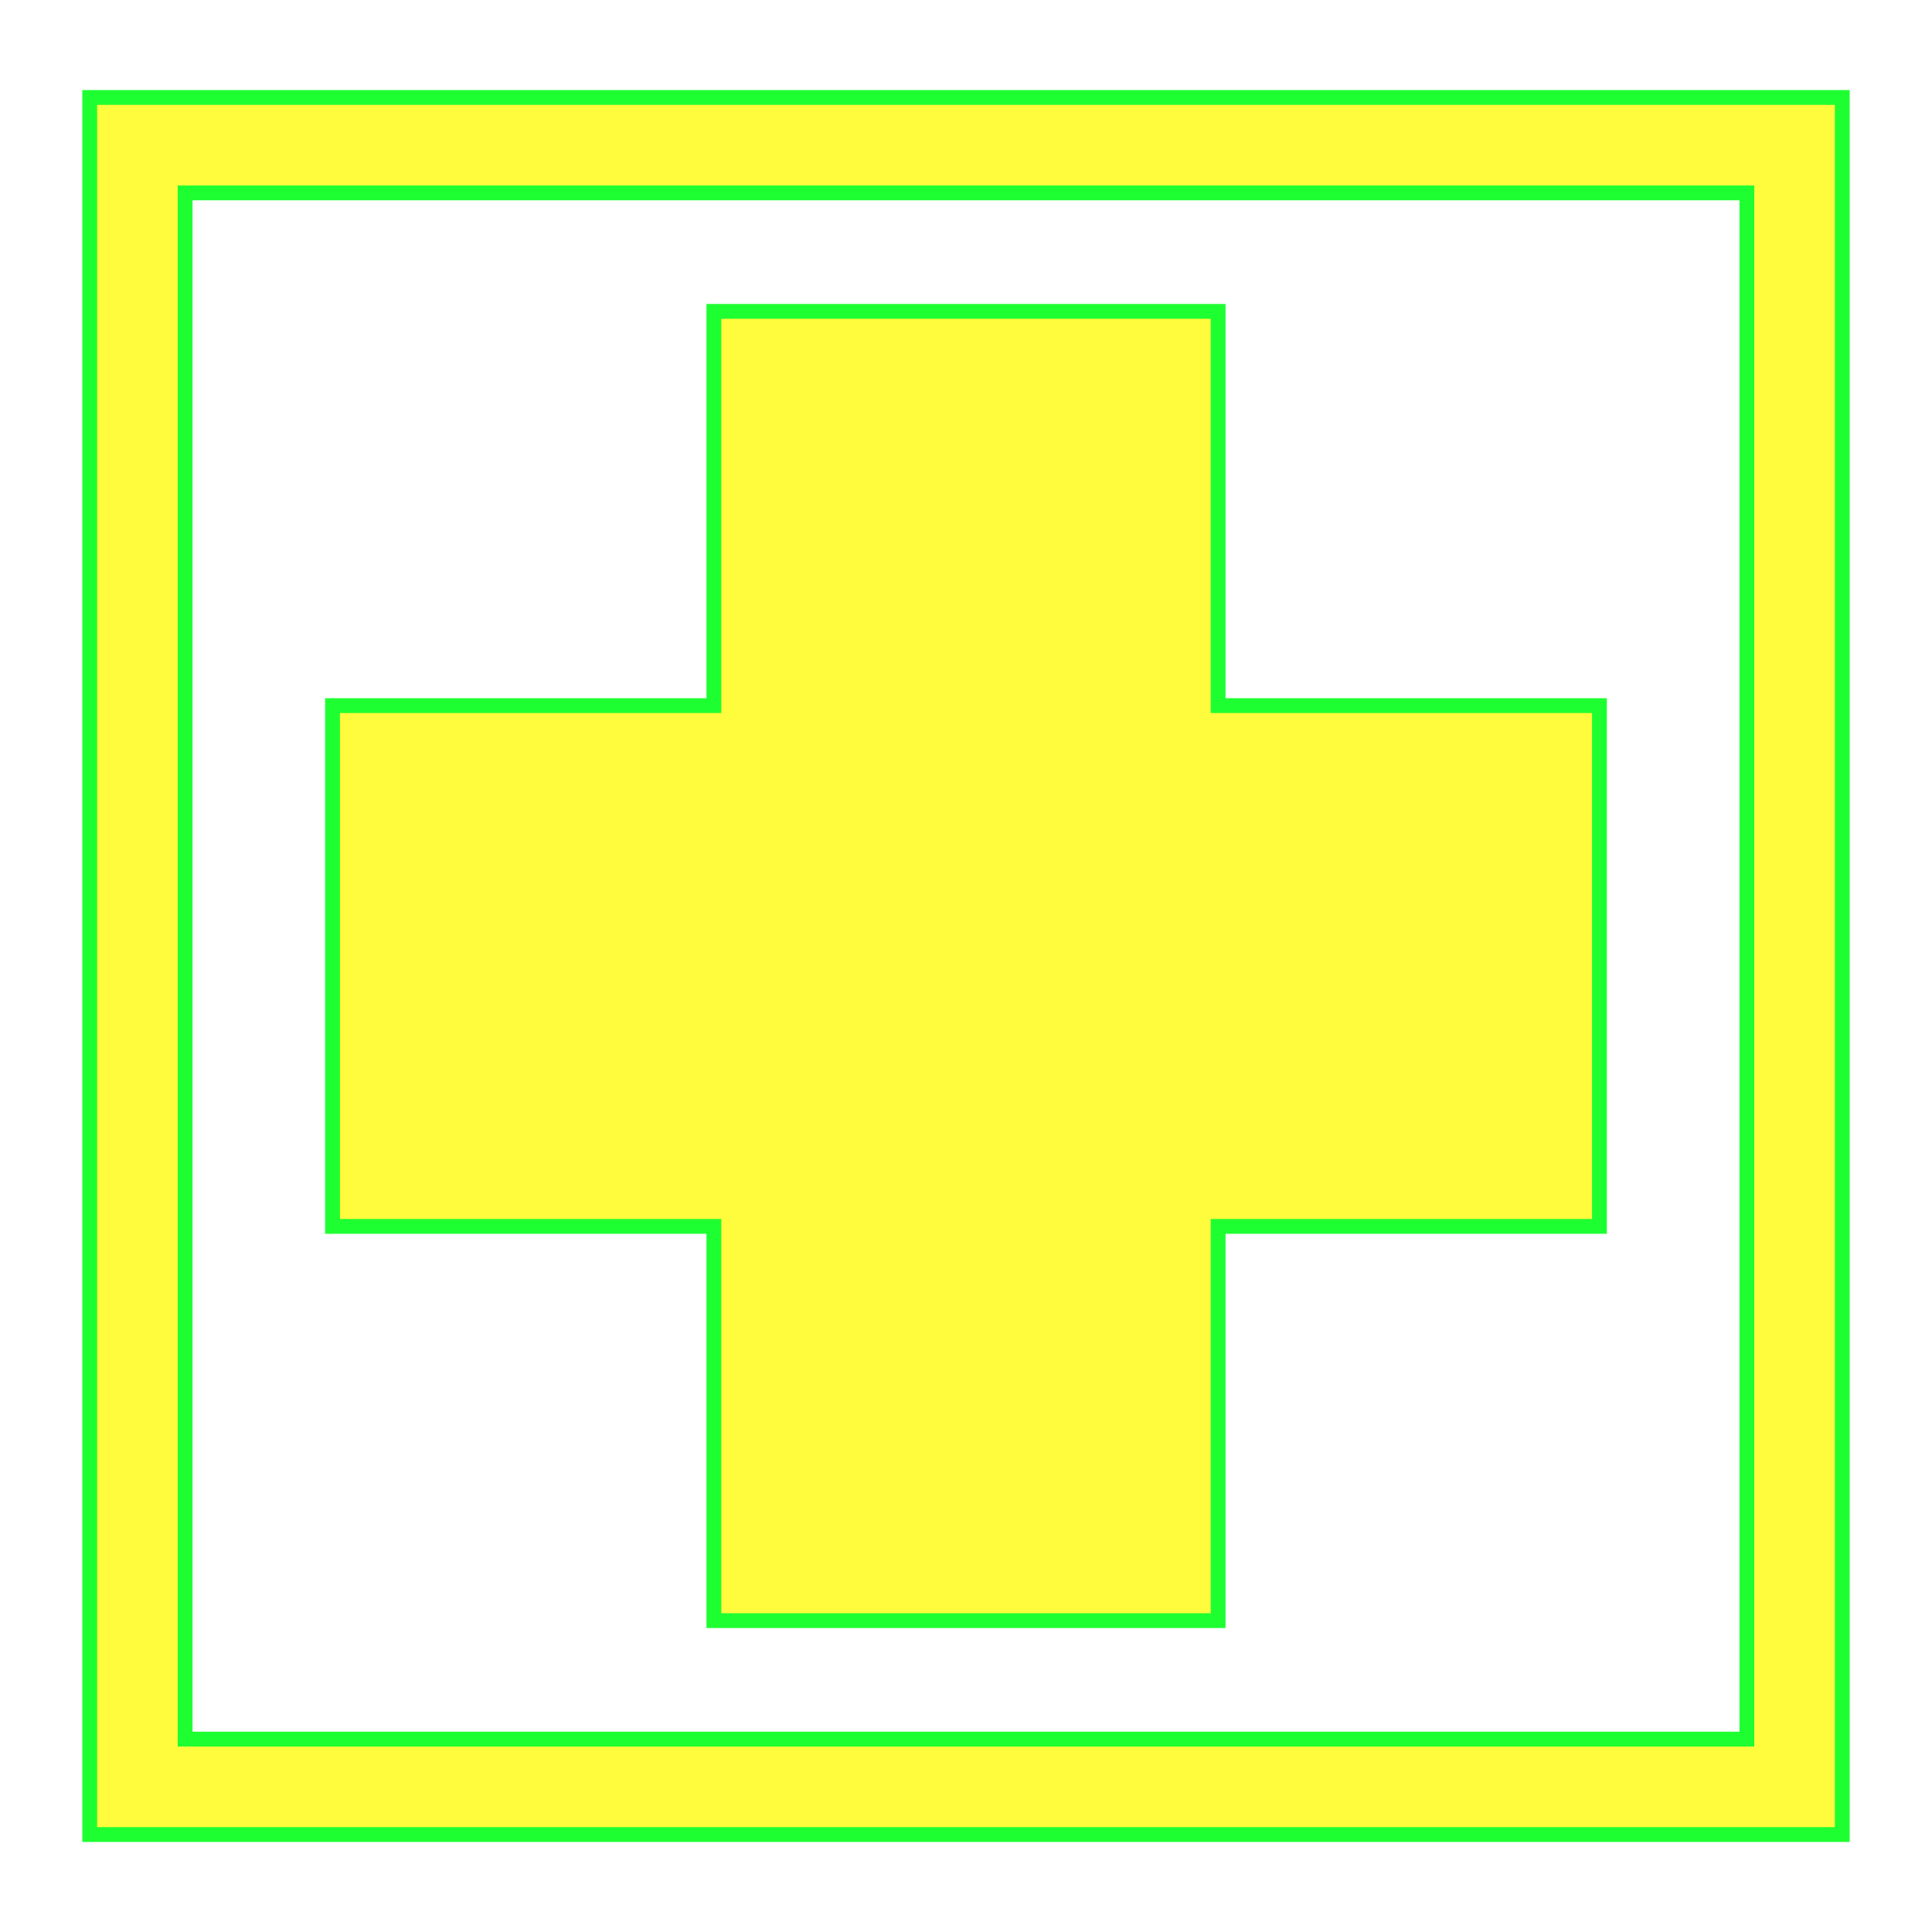
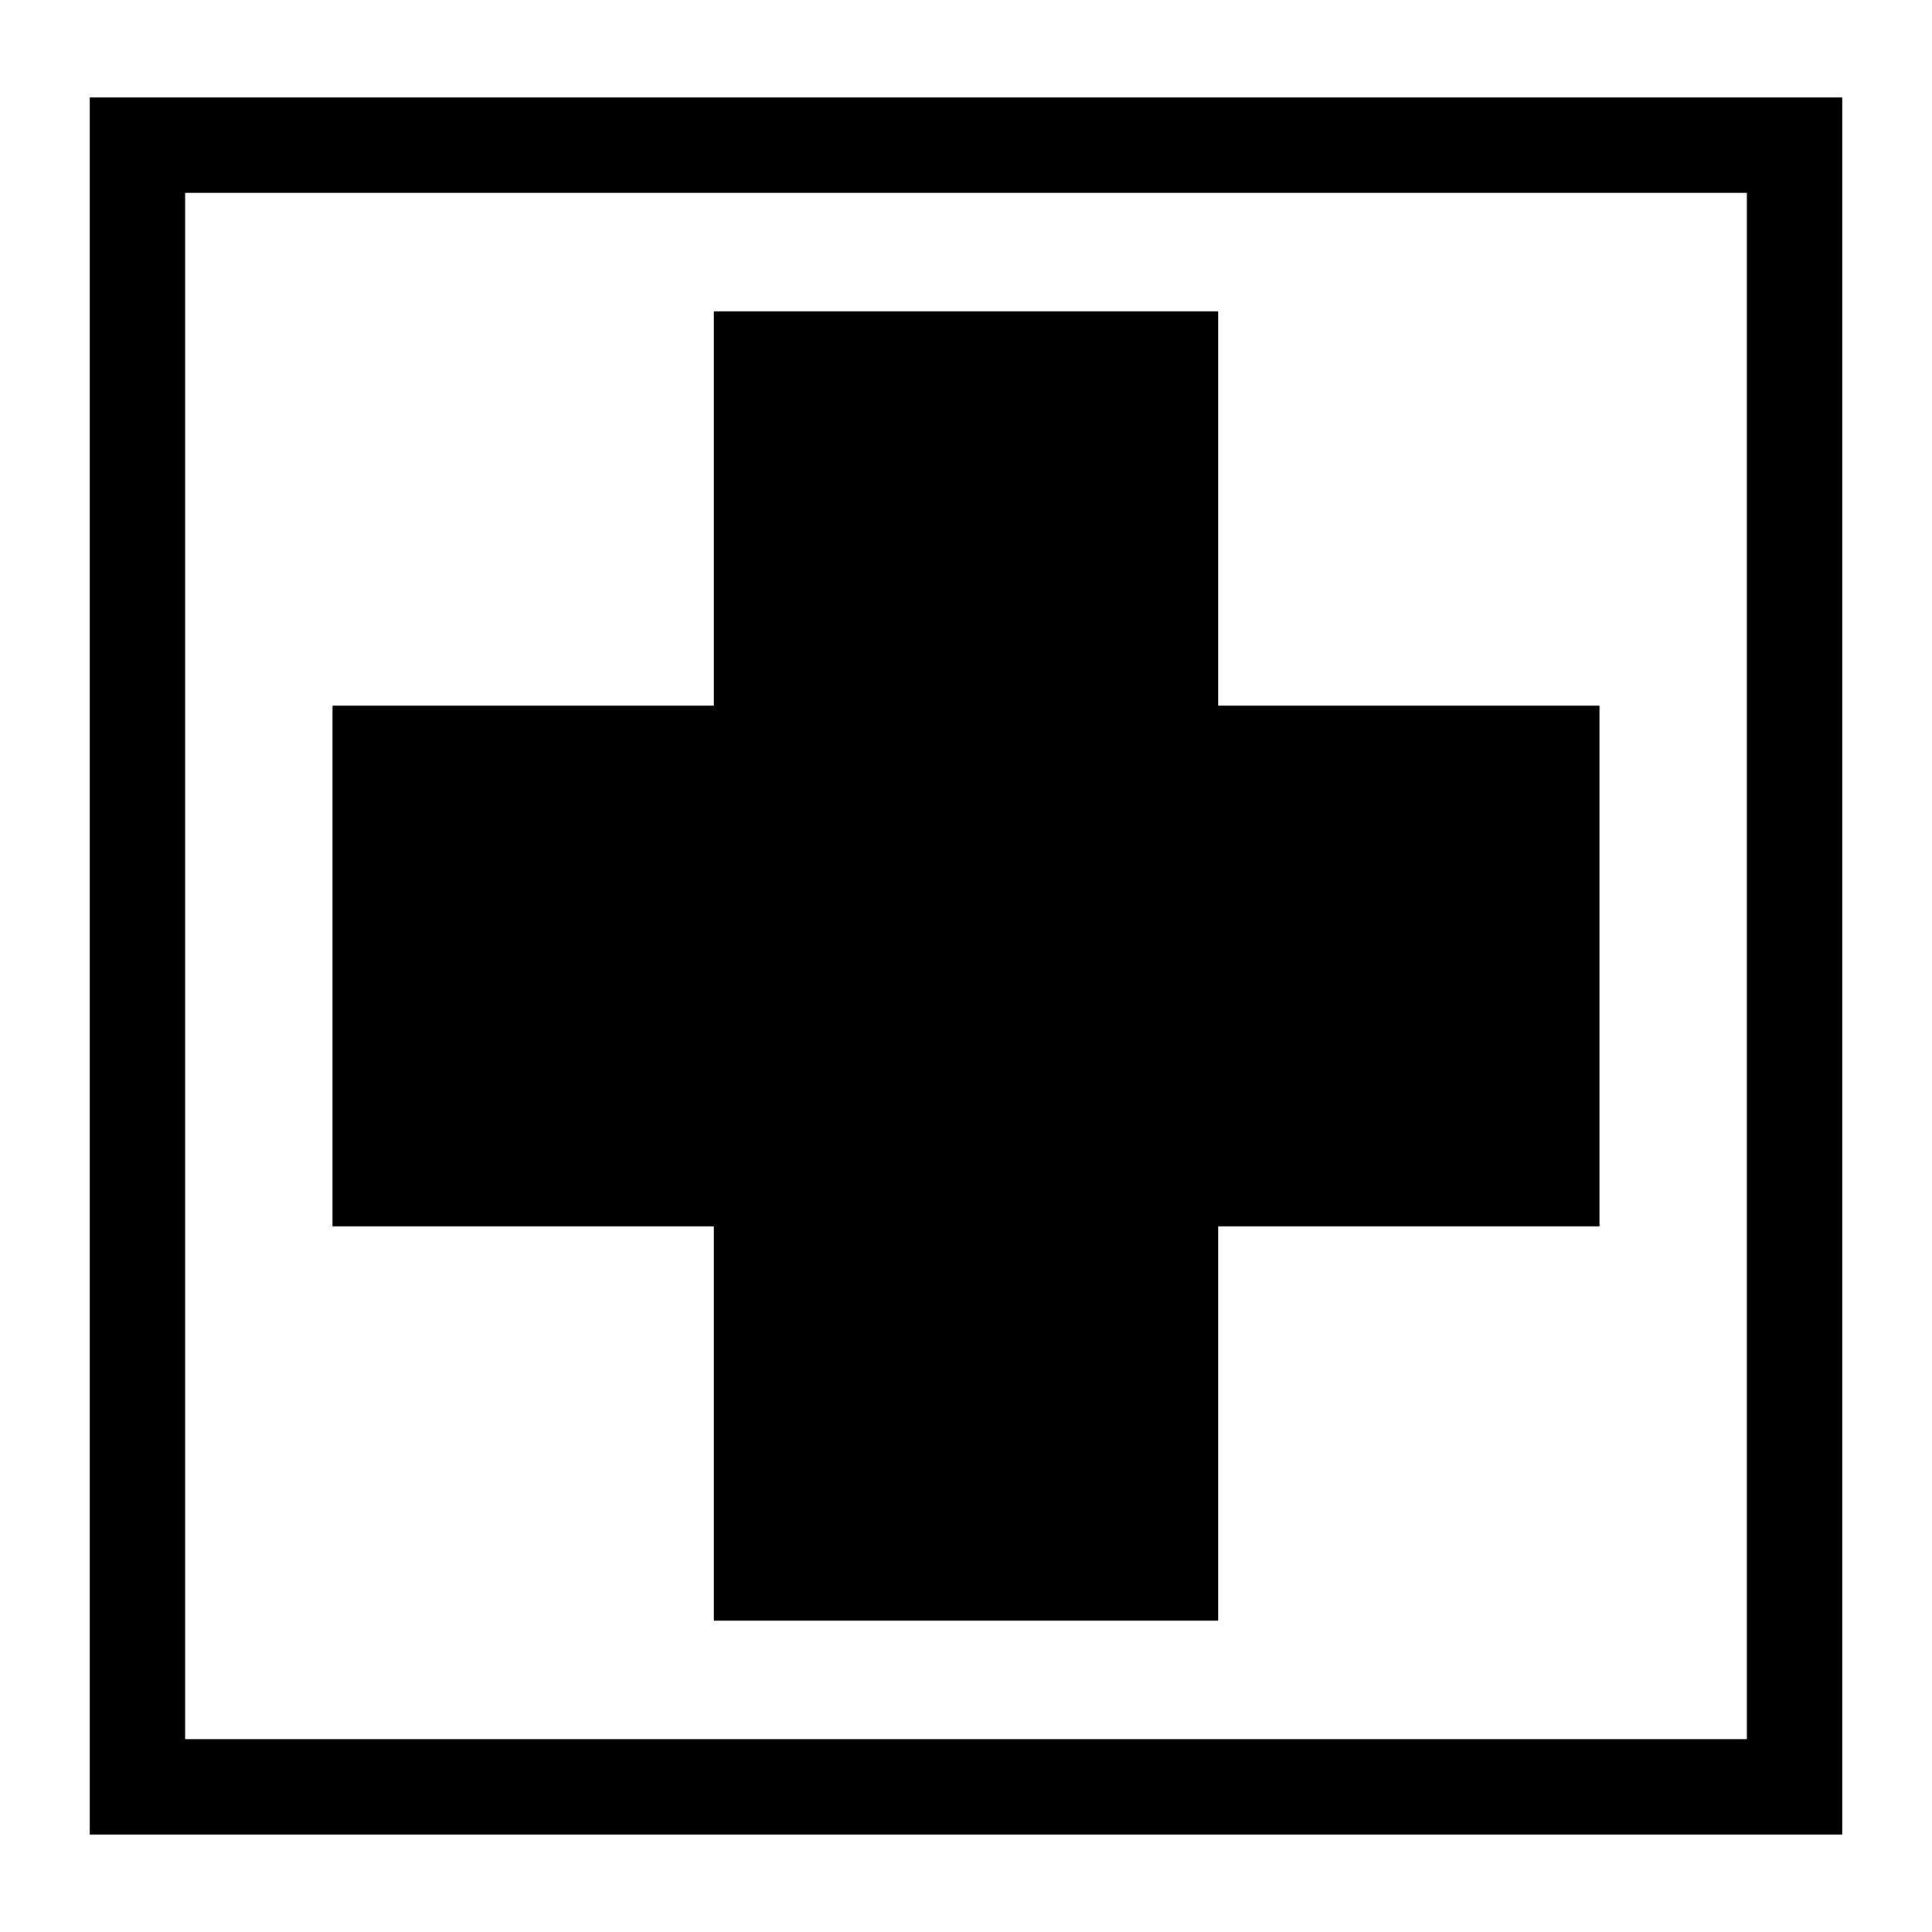
<svg xmlns="http://www.w3.org/2000/svg" version="1.1" id="svg644" x="0px" y="0px" width="579.997px" height="579.997px" viewBox="0 0 579.997 579.997" enable-background="new 0 0 579.997 579.997" xml:space="preserve">
-   <path fill="#FFFB3D" stroke="#1EFF31" stroke-width="4.444" d="M26.929,29.26v521.476h526.138V29.26H26.929z M524.422,522.091  H55.575V57.906h468.848V522.091z" />
-   <polygon fill="#FFFB3D" stroke="#1EFF31" stroke-width="4.444" points="214.31,486.524 365.687,486.524 365.687,368.166   480.165,368.166 480.165,211.832 365.687,211.832 365.687,93.473 214.31,93.473 214.31,211.832 99.83,211.832 99.83,368.166   214.31,368.166 " />
+   <path fill="param(fill) #000" stroke="param(outline) #FFF" stroke-width="param(outline-width) 0" d="M26.929,29.26v521.476h526.138V29.26H26.929z M524.422,522.091  H55.575V57.906h468.848V522.091z" />
+   <polygon fill="param(fill) #000" stroke="param(outline) #FFF" stroke-width="param(outline-width) 0" points="214.31,486.524 365.687,486.524 365.687,368.166   480.165,368.166 480.165,211.832 365.687,211.832 365.687,93.473 214.31,93.473 214.31,211.832 99.83,211.832 99.83,368.166   214.31,368.166 " />
</svg>
